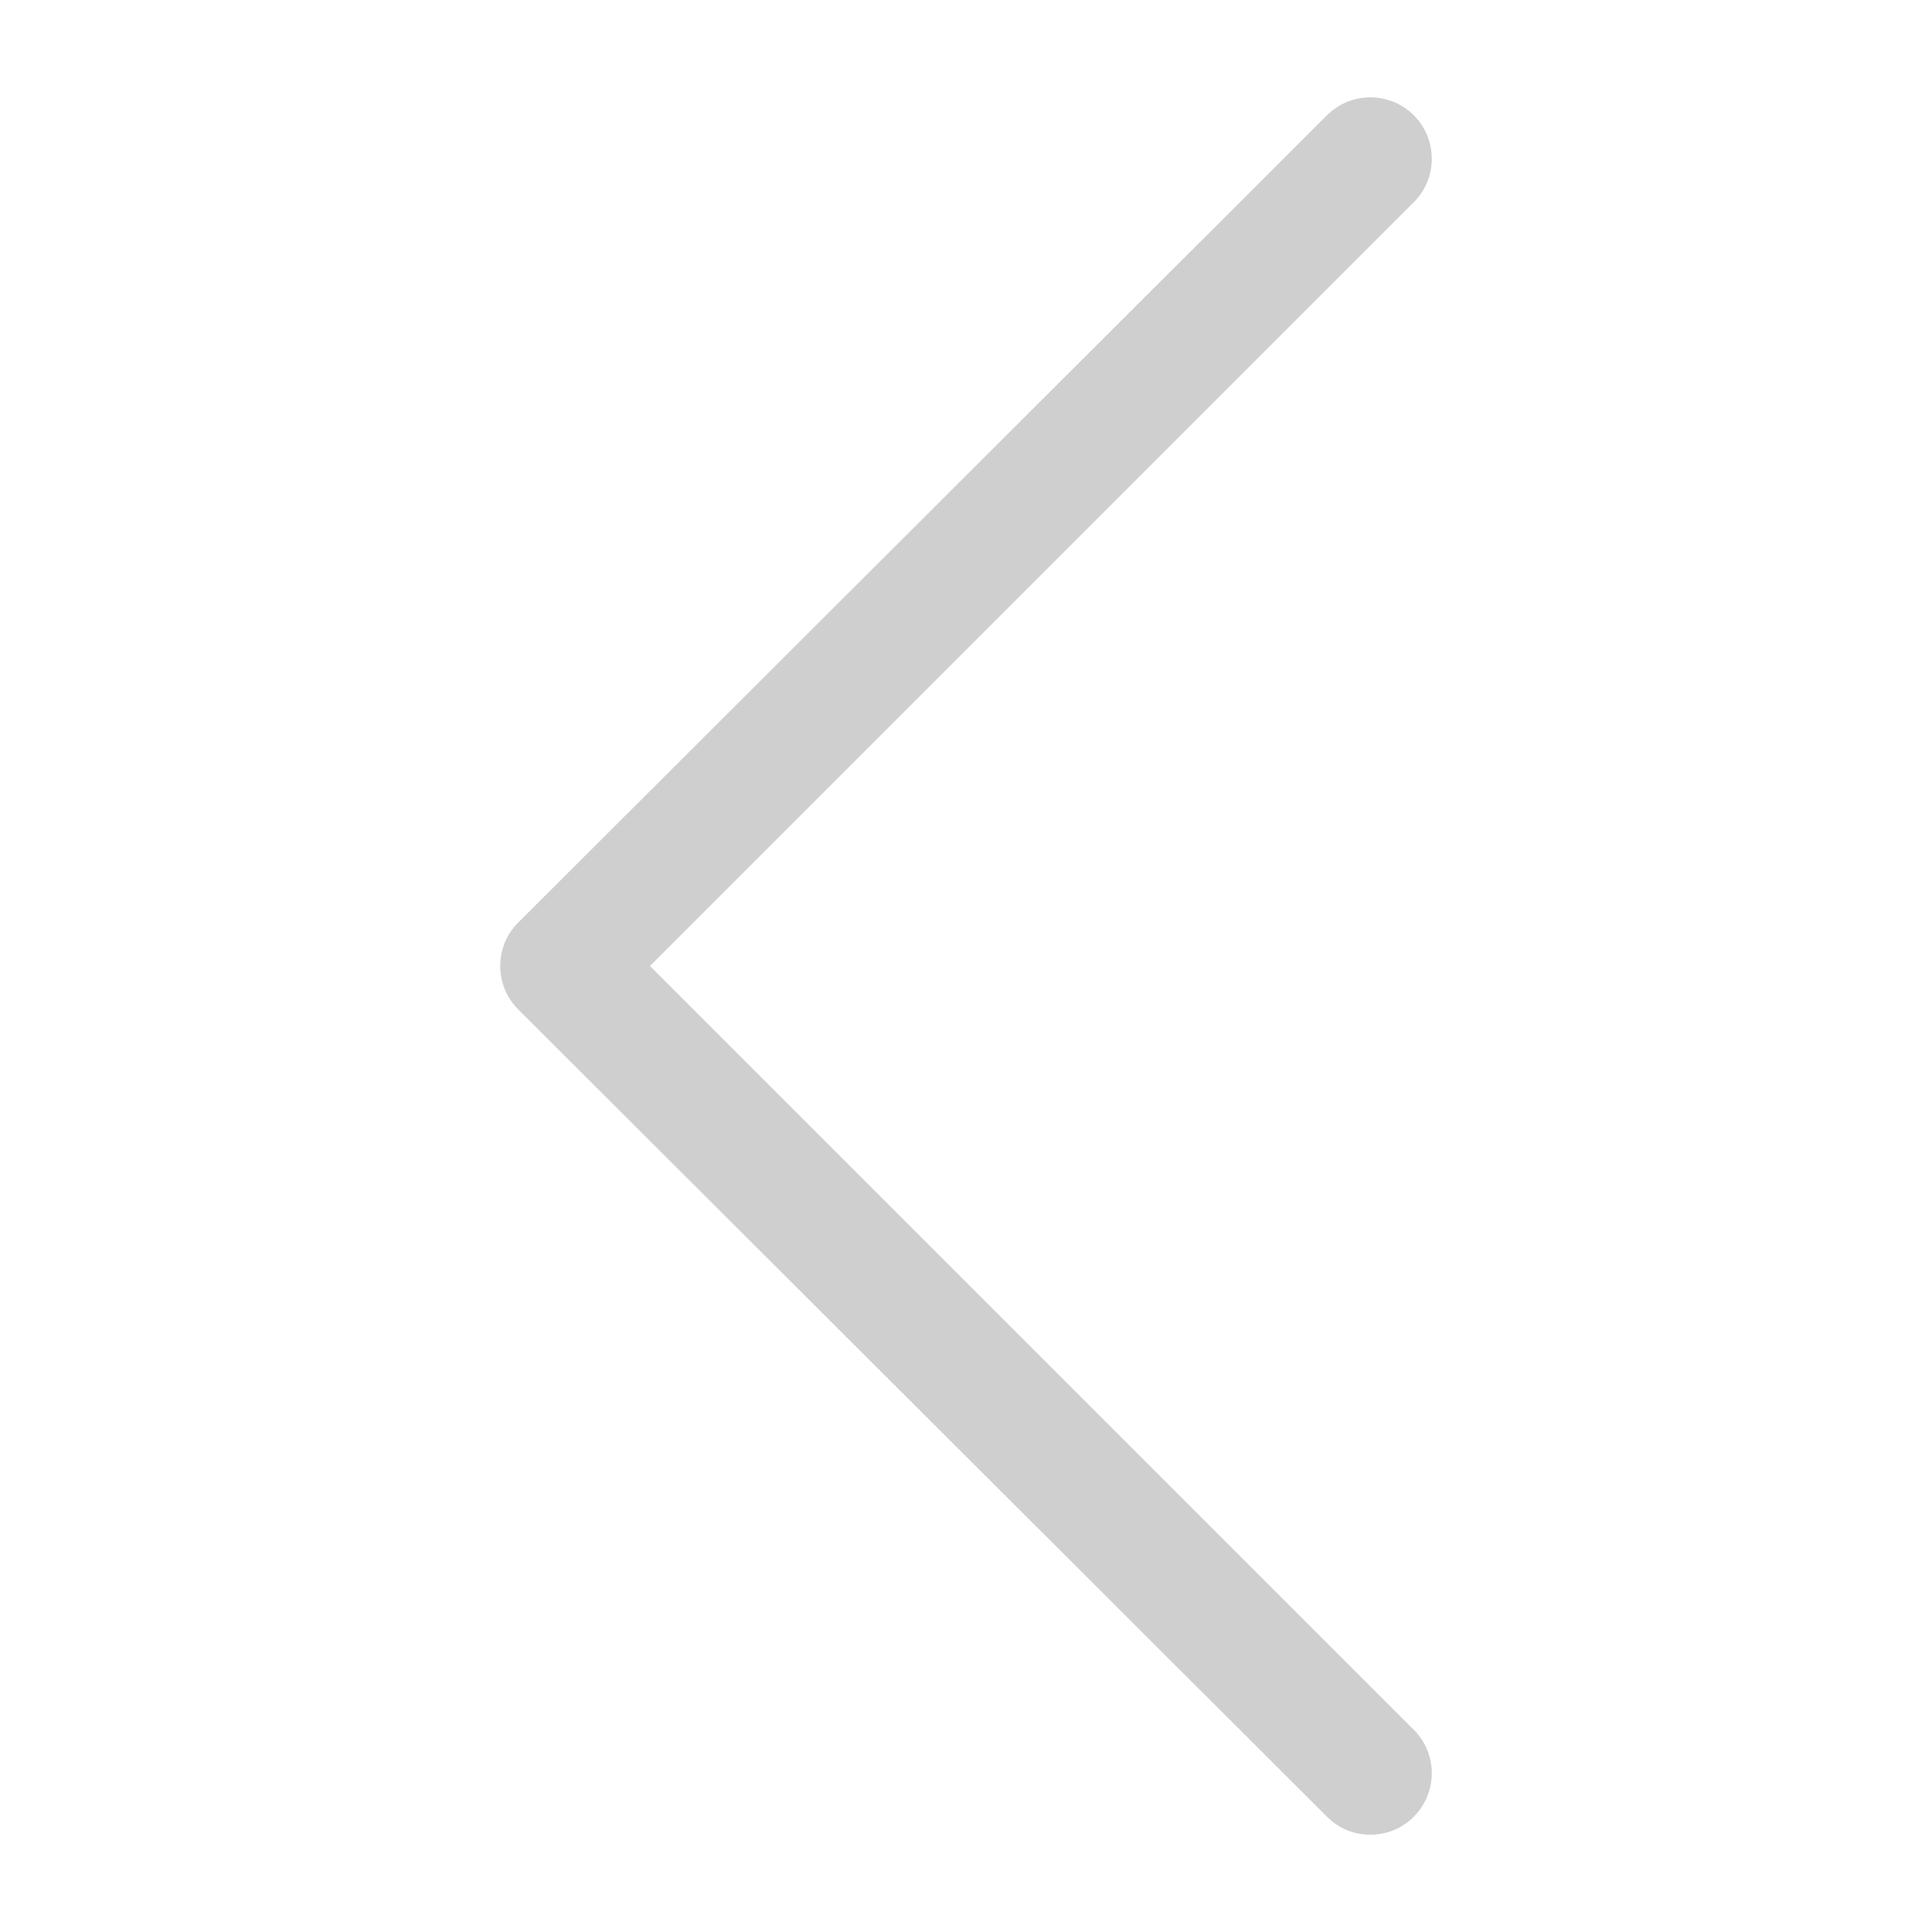
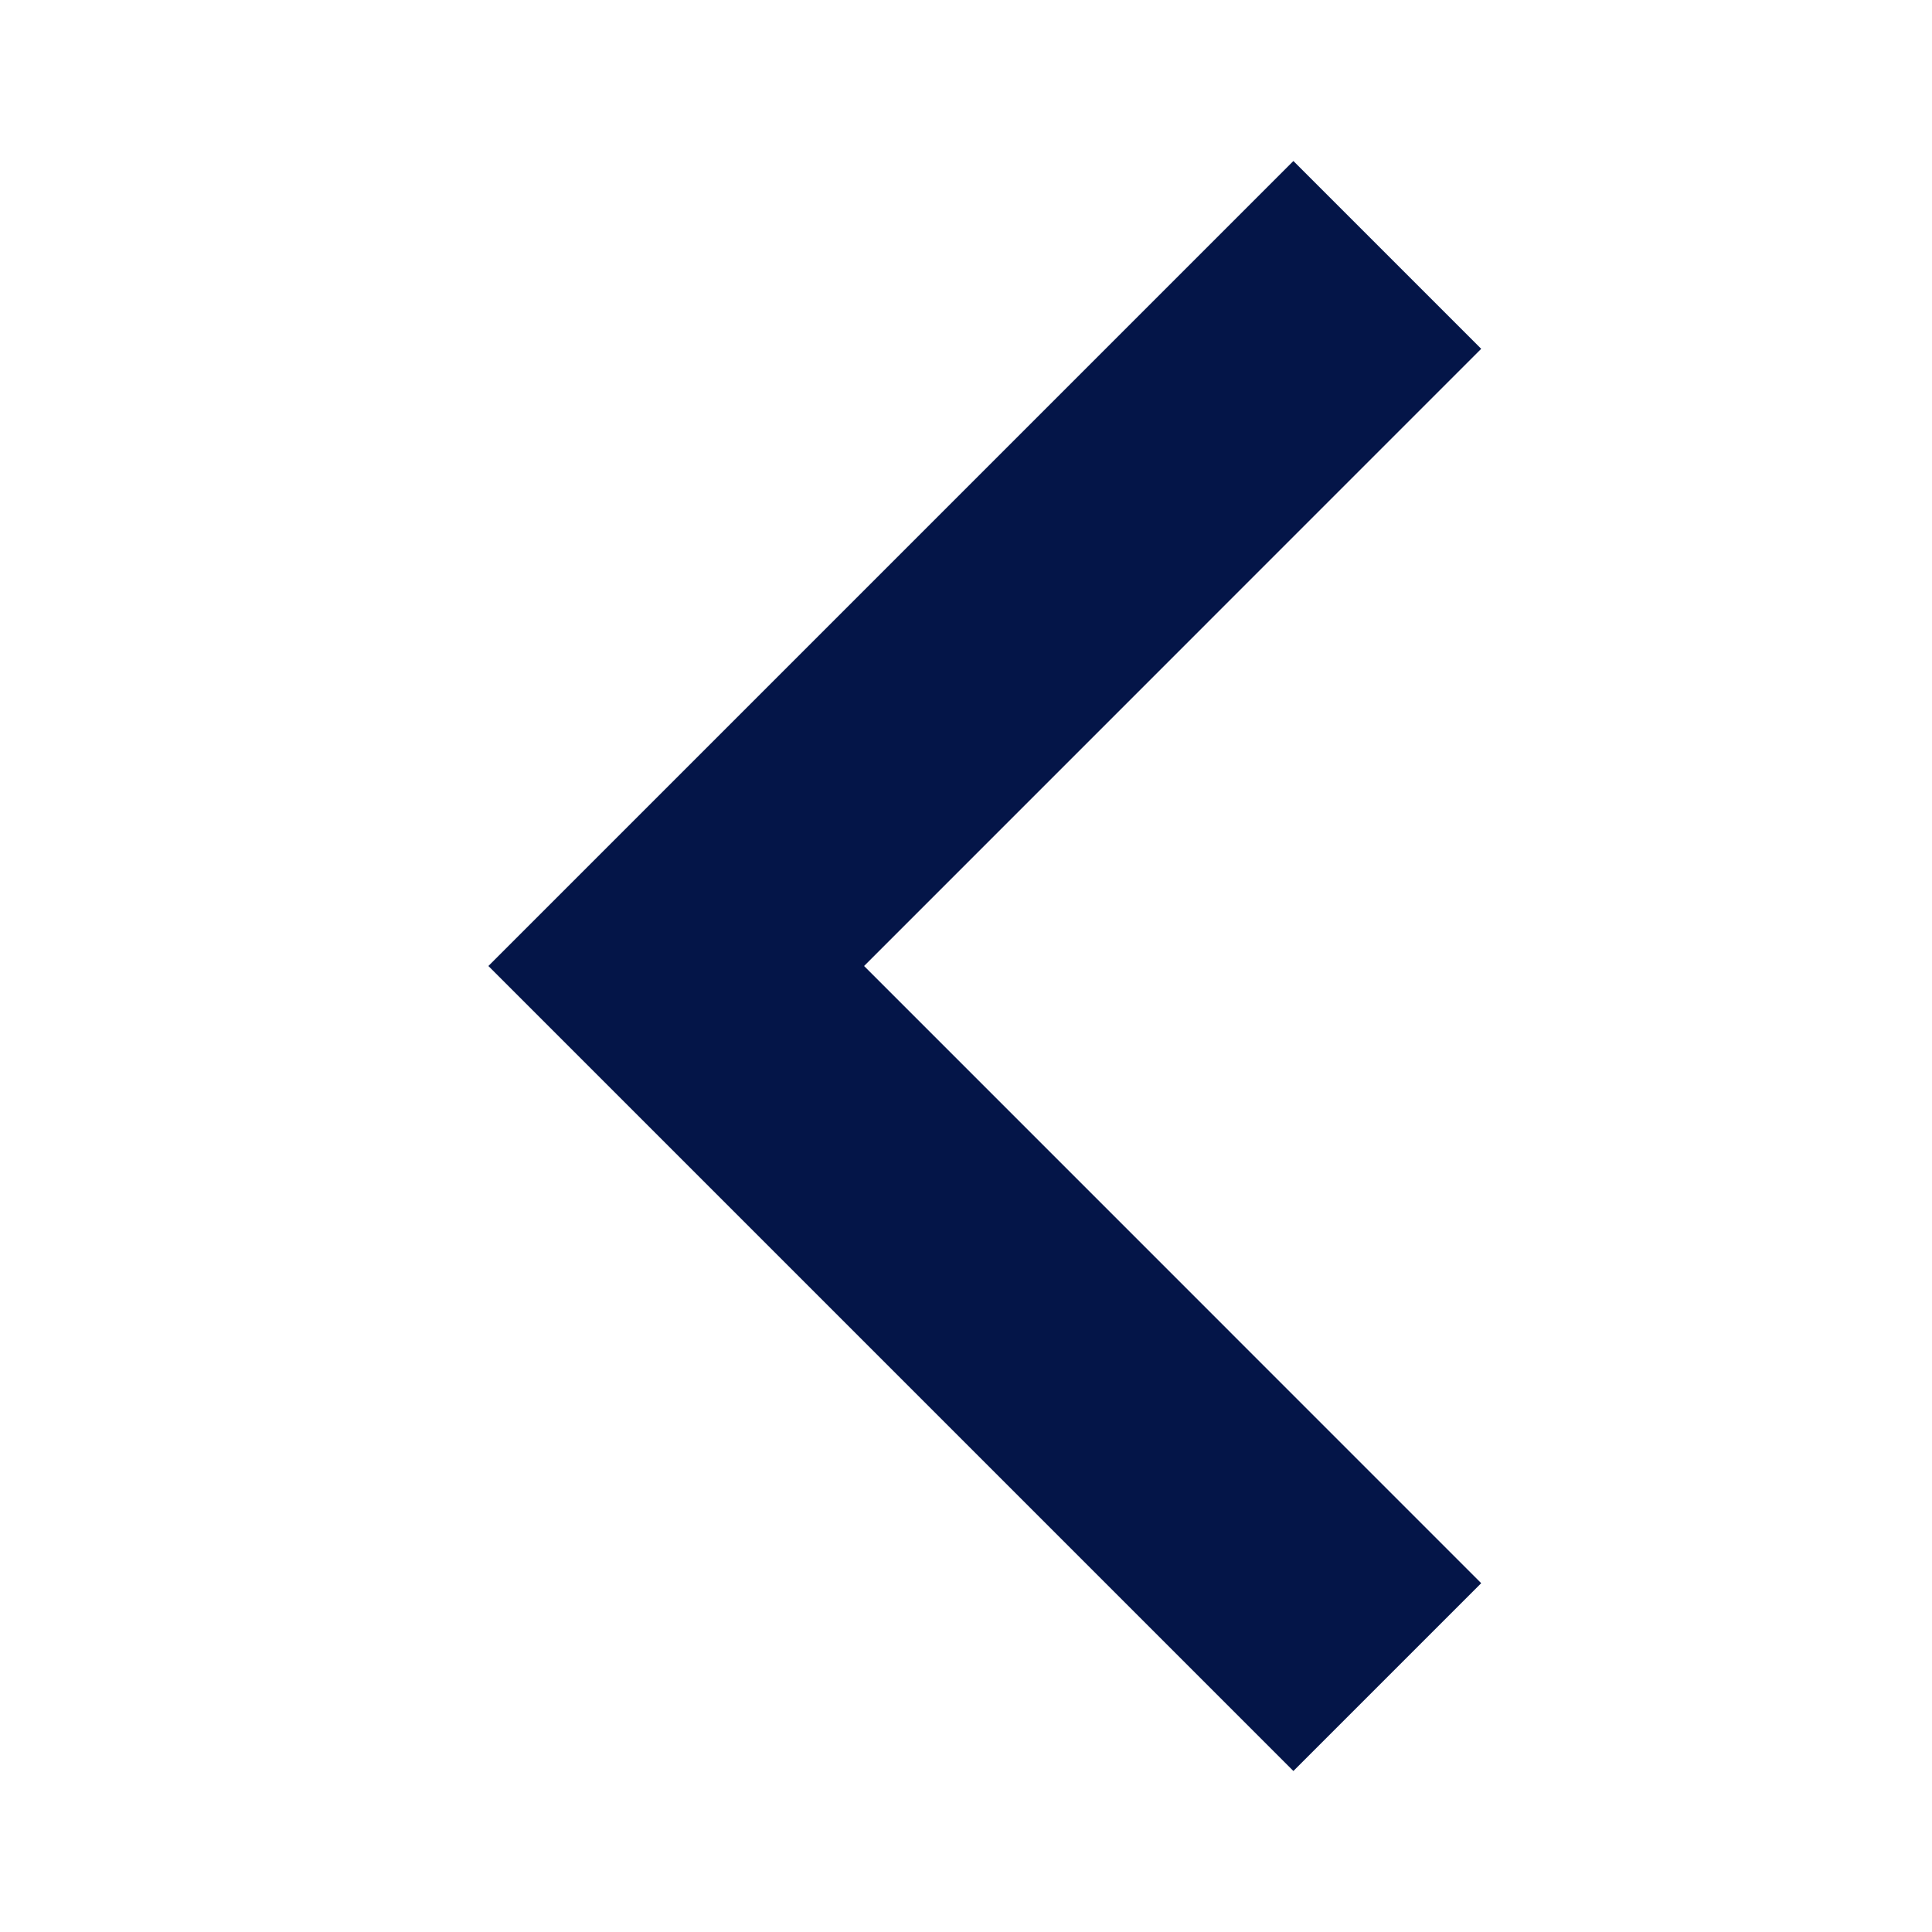
- <svg xmlns="http://www.w3.org/2000/svg" version="1.1" id="レイヤー_1" x="0px" y="0px" viewBox="0 0 129 129" style="enable-background:new 0 0 129 129;" xml:space="preserve">
-   <style type="text/css">
- 	.st0{fill:#CFCFCF;}
- </style>
-   <g>
-     <path class="st0" d="M88.6,121.3c0.8,0.8,1.8,1.2,2.9,1.2s2.1-0.4,2.9-1.2c1.6-1.6,1.6-4.2,0-5.8l-51-51l51-51   c1.6-1.6,1.6-4.2,0-5.8s-4.2-1.6-5.8,0l-54,53.9c-1.6,1.6-1.6,4.2,0,5.8L88.6,121.3z" />
+ <svg xmlns="http://www.w3.org/2000/svg" width="24" height="24" viewBox="0 0 24 24">
+   <defs>
+     <clipPath id="clip-path">
+       <rect id="Rectangle_6988" data-name="Rectangle 6988" width="24" height="24" transform="translate(0 0)" fill="#041548" />
+     </clipPath>
+   </defs>
+   <g id="Mask_Group_213" data-name="Mask Group 213" transform="translate(0 24) rotate(-90)" clip-path="url(#clip-path)">
+     <g id="expand-button" transform="translate(2 6.067)">
+       <g id="expand-more">
+         <path id="Path_28046" data-name="Path 28046" d="M17.667,12.333,10,4.667,2.333,12.333,0,10,10,0,20,10Z" fill="#041548" />
+       </g>
+     </g>
  </g>
</svg>
